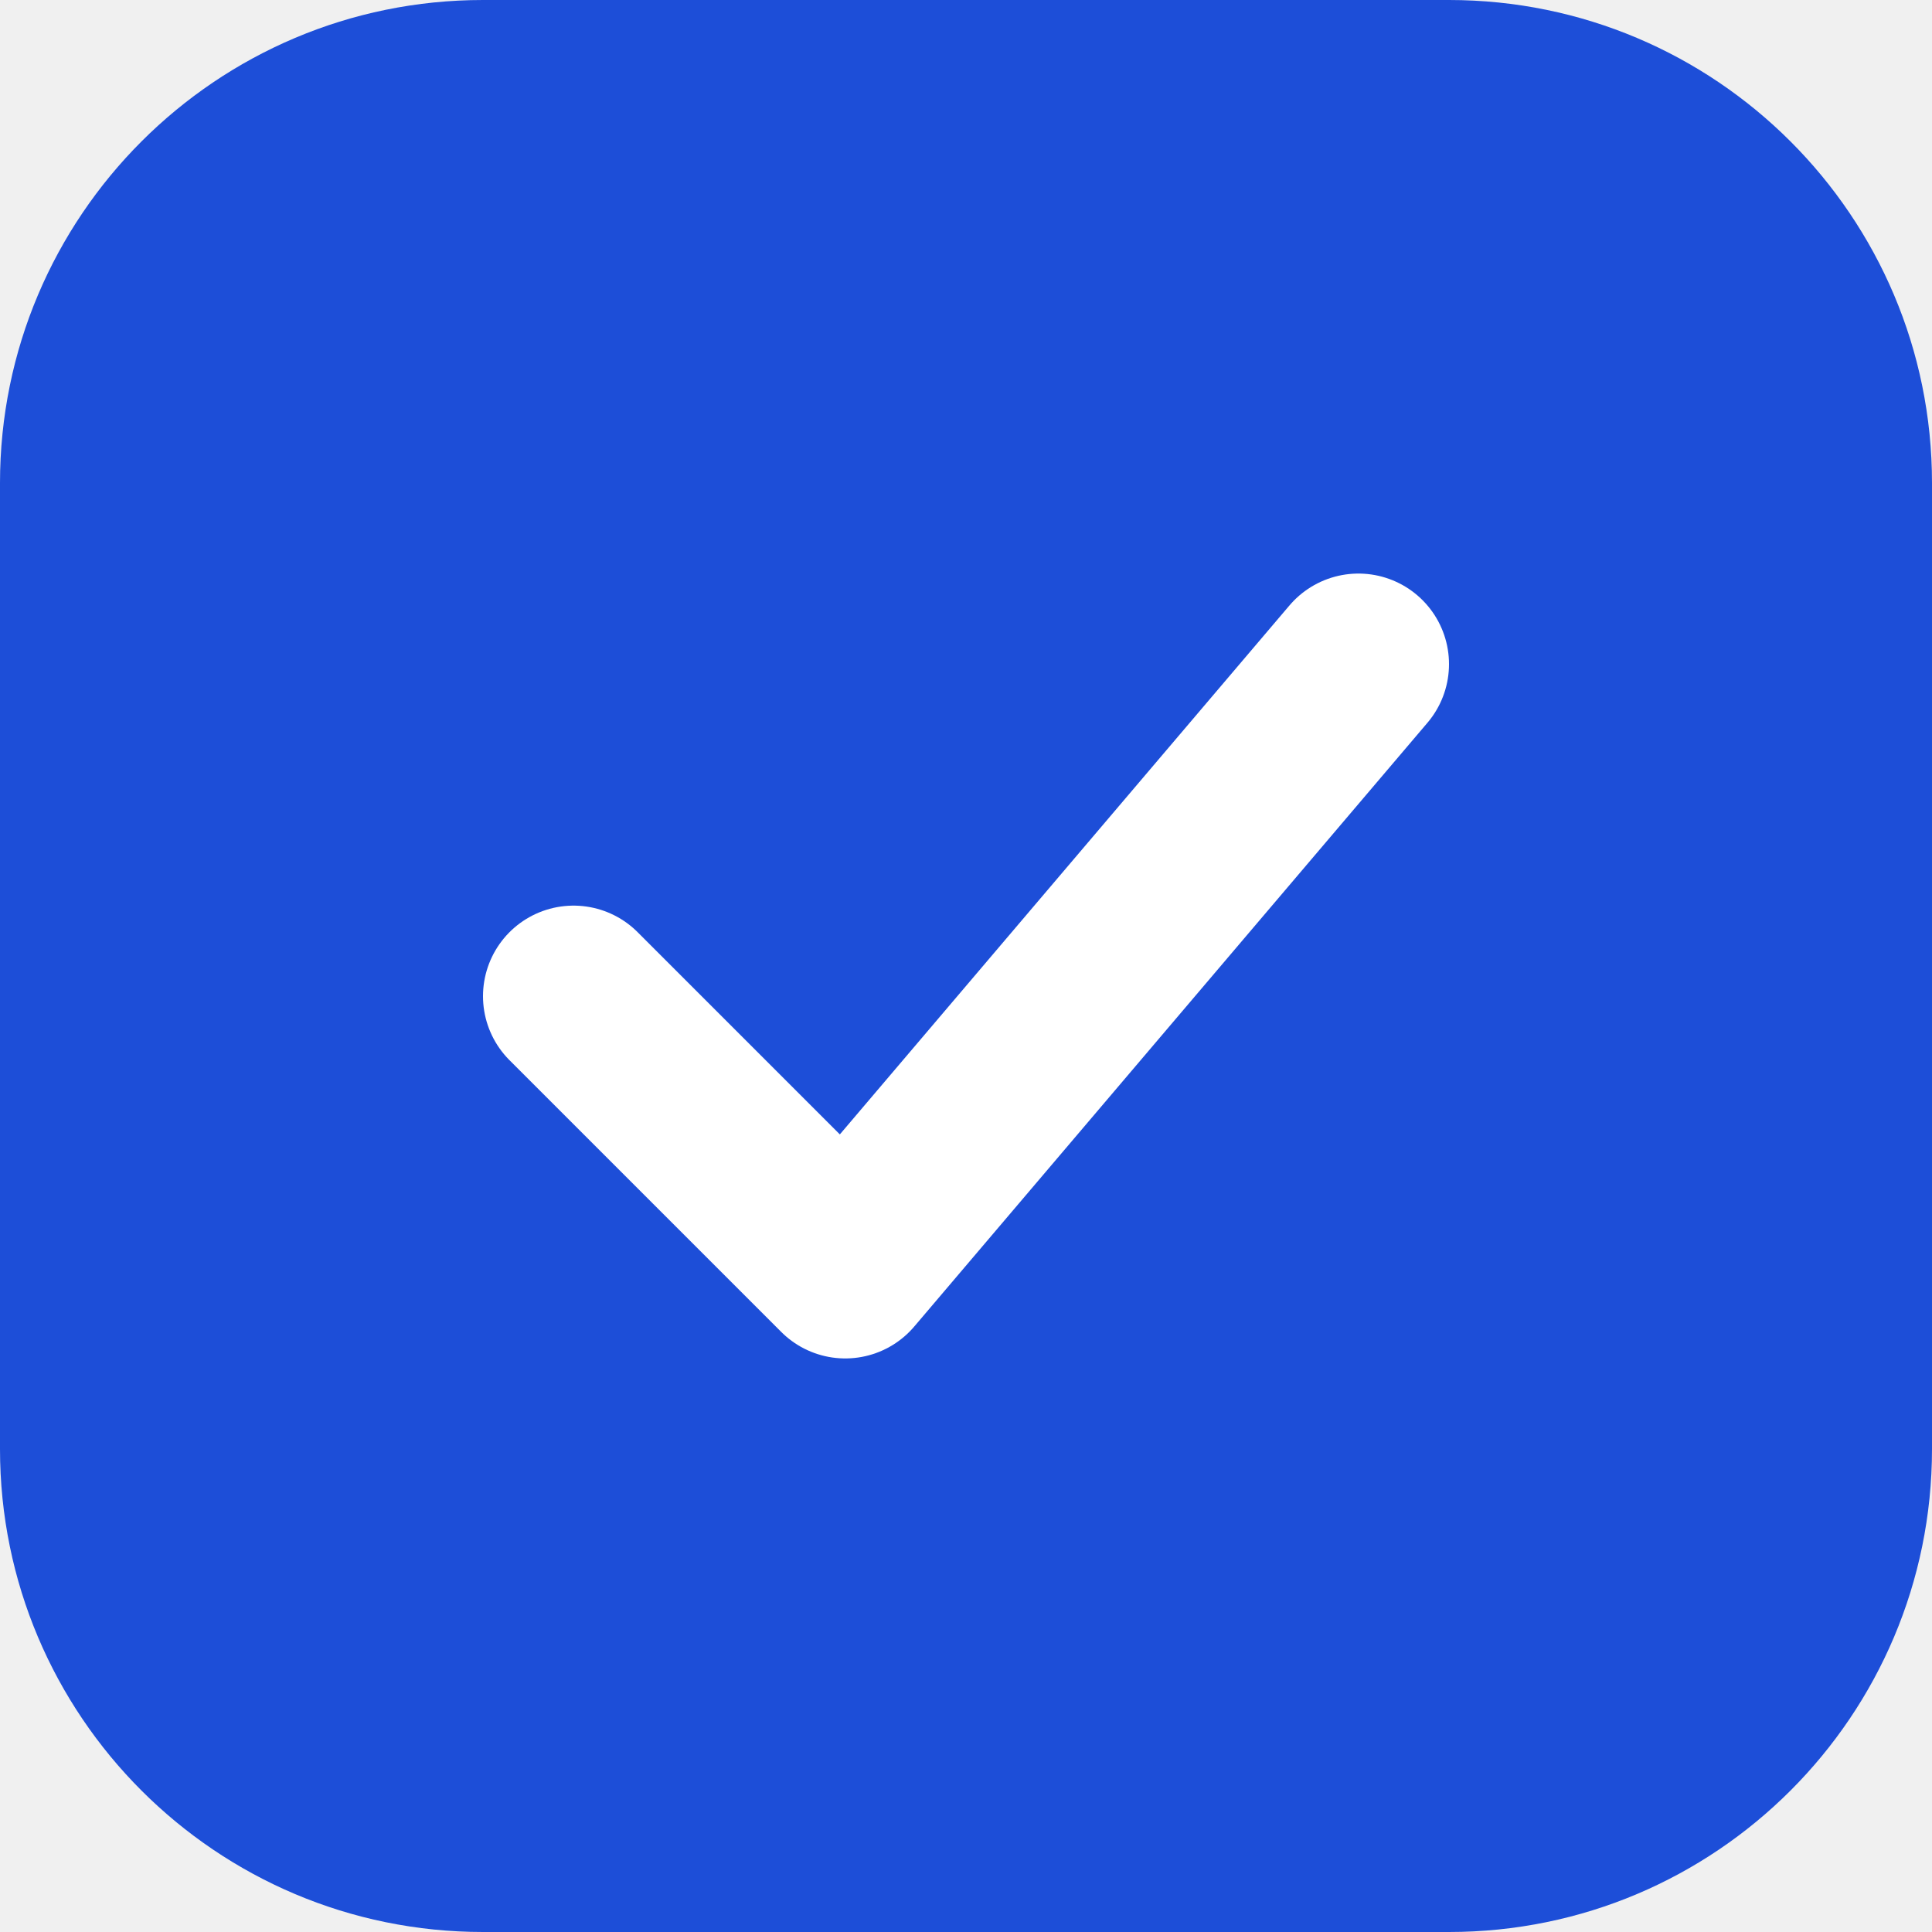
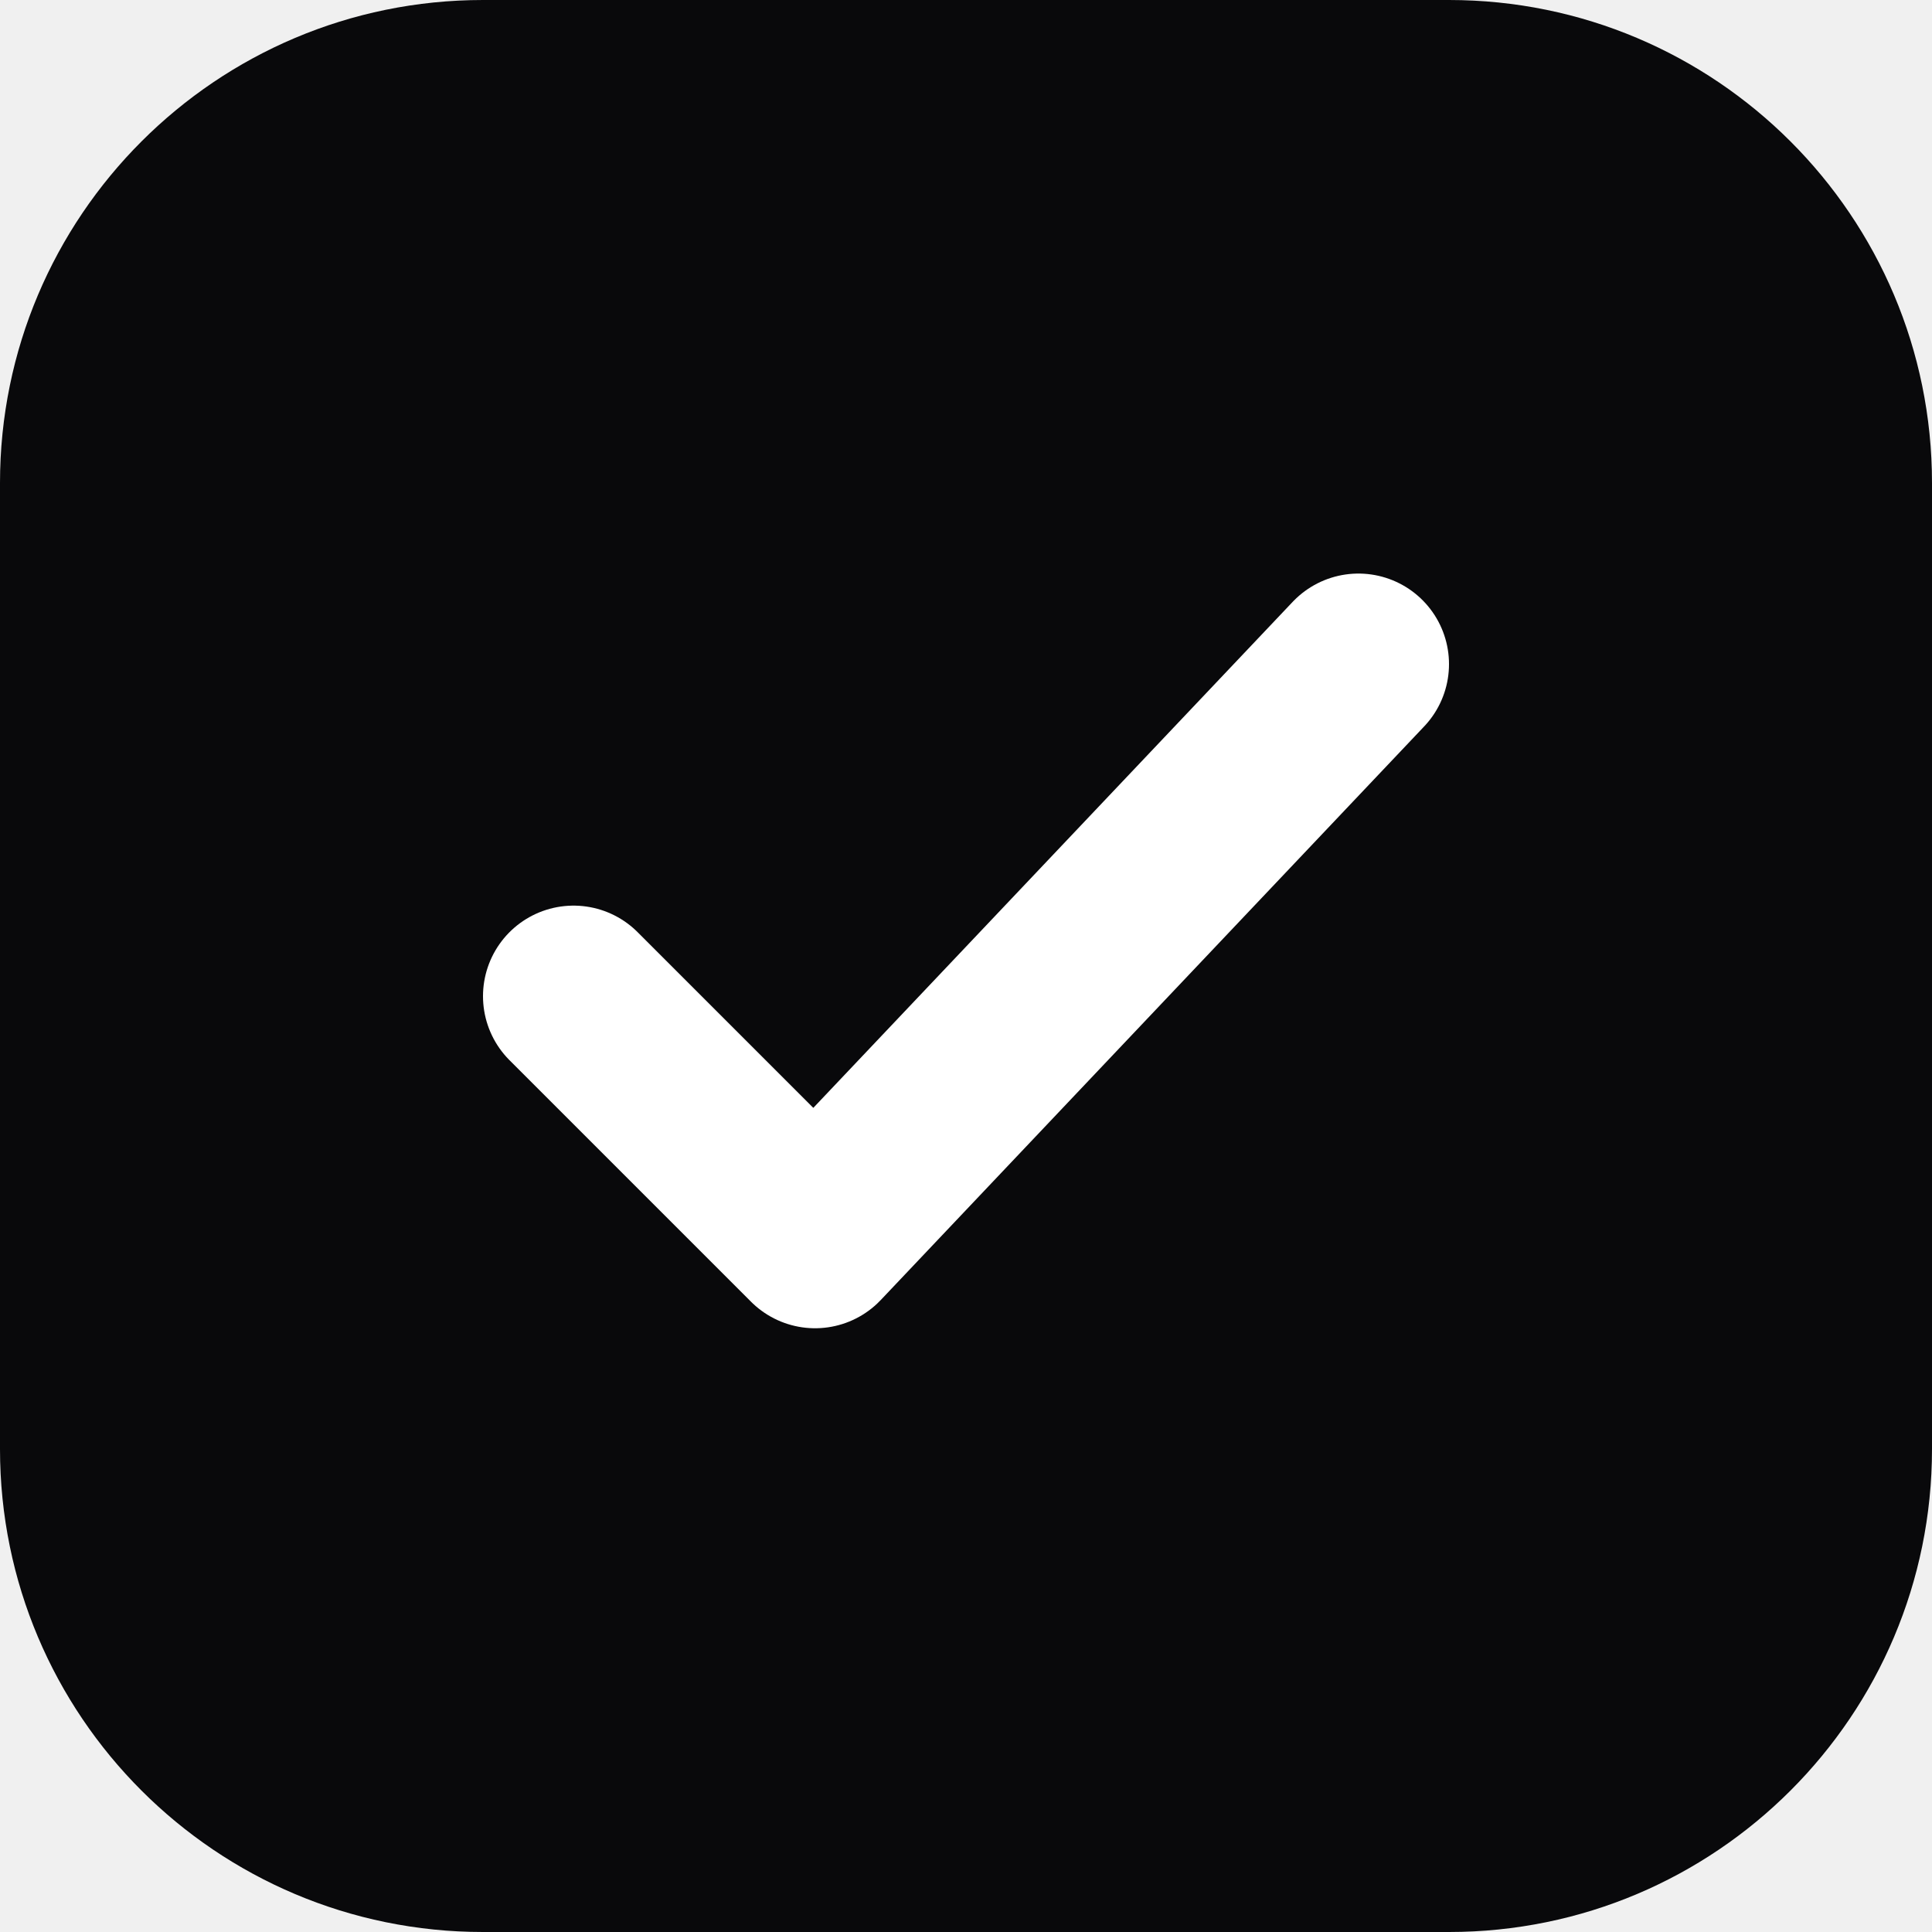
<svg xmlns="http://www.w3.org/2000/svg" viewBox="0 0 32 32">
-   <rect width="32" height="32" rx="8" fill="#1d4ed8" />
-   <path d="M9.5 16.5l4.5 4.5 8.5-10" fill="none" stroke="#fff" stroke-width="3" stroke-linecap="round" stroke-linejoin="round" />
+   <rect width="32" height="32" rx="8" fill="#09090b" />
+   <path d="M22.5 11 13.5 20.5 9.5 16.5" fill="none" stroke="#fff" stroke-width="3" stroke-linecap="round" stroke-linejoin="round" />
</svg>
